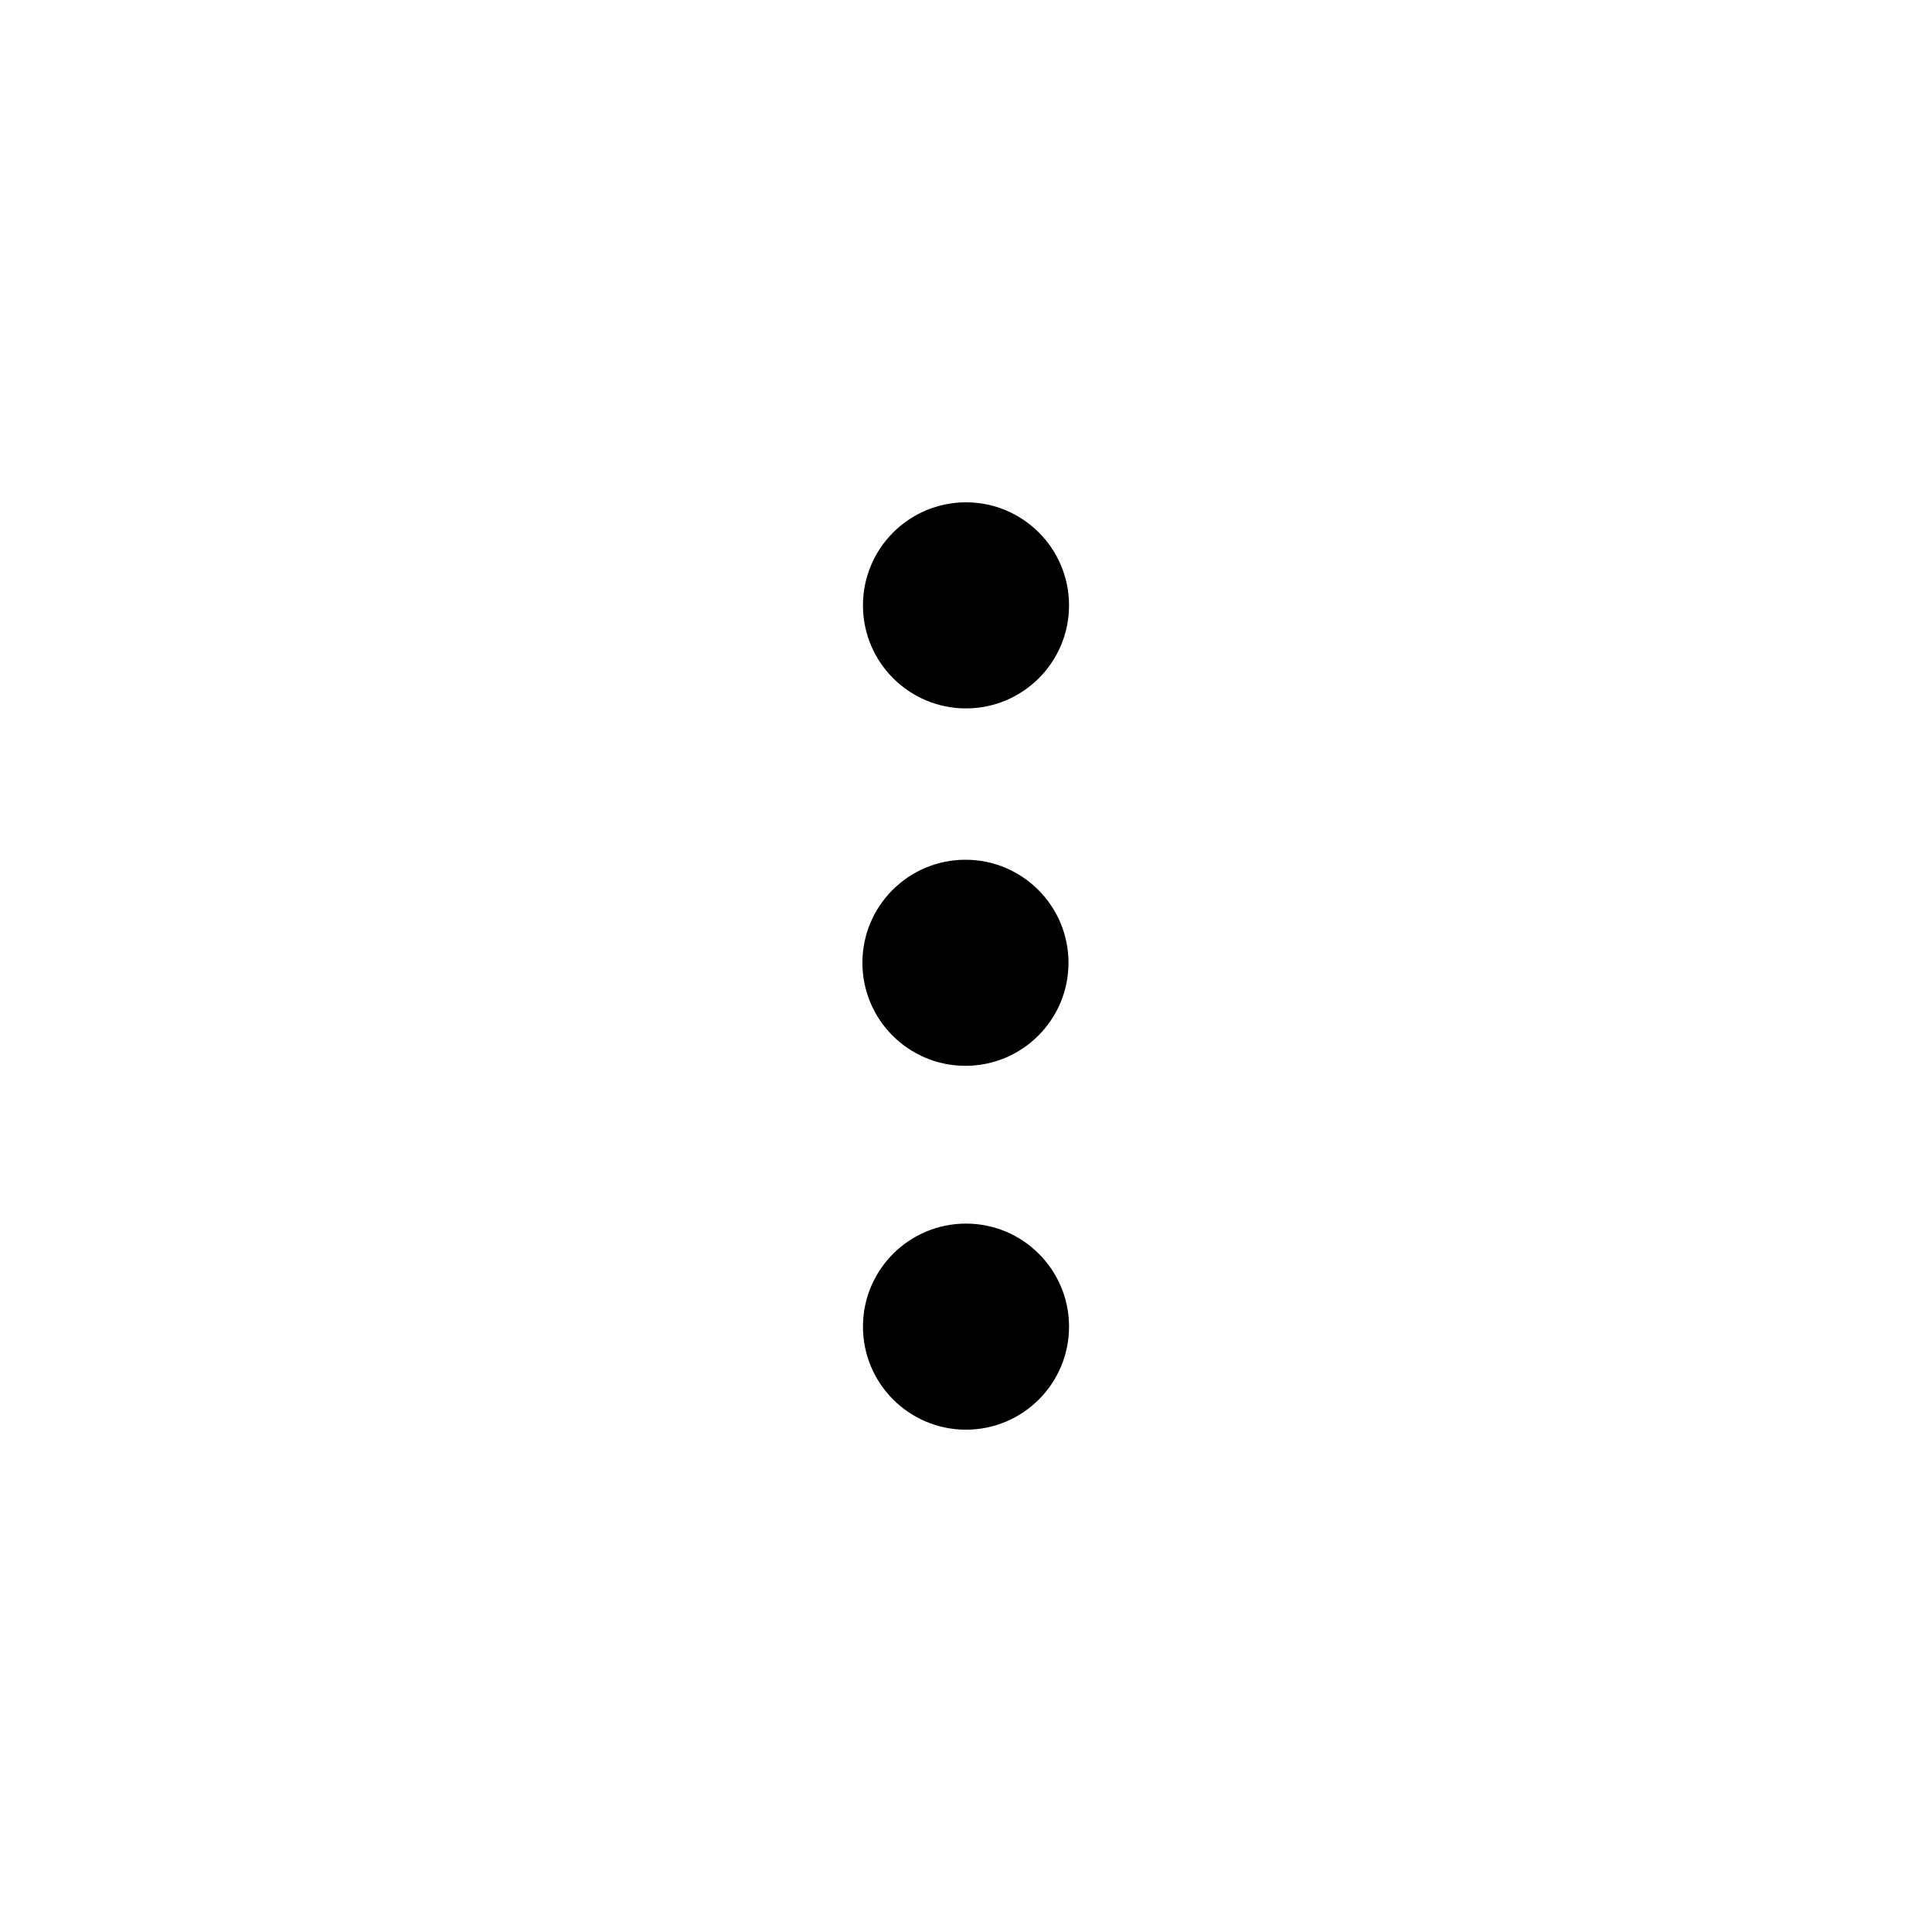
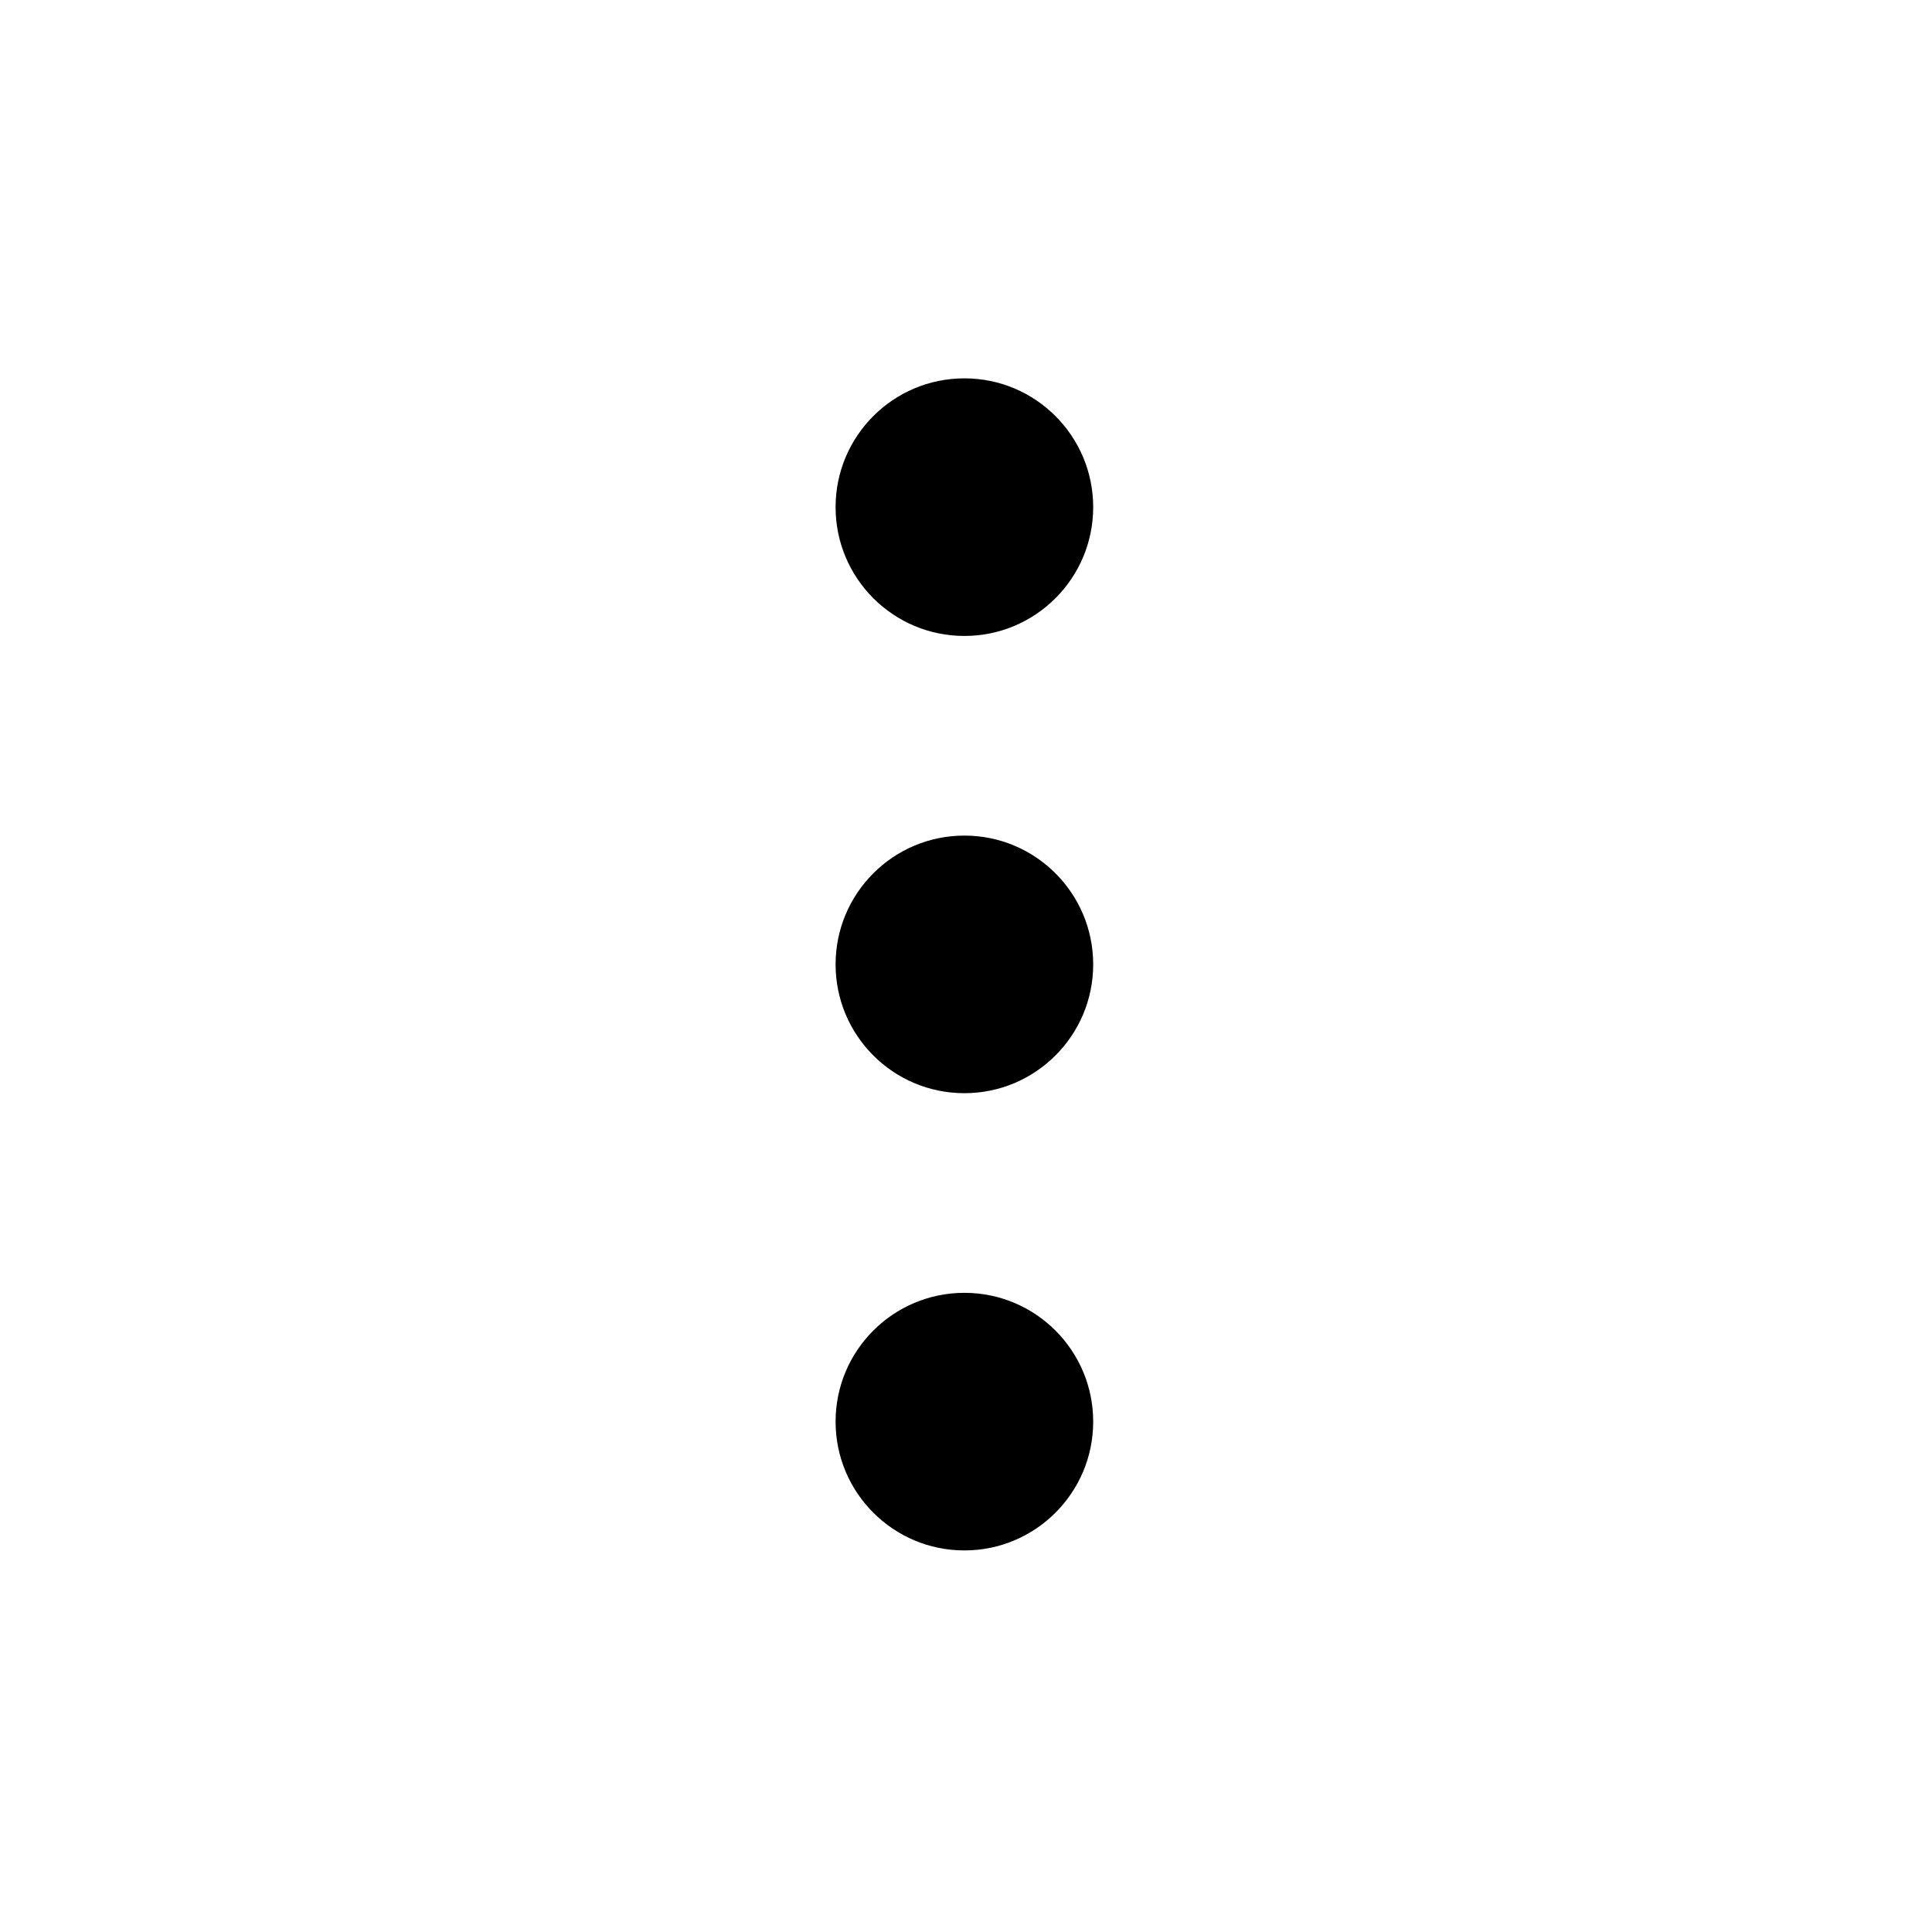
- <svg xmlns="http://www.w3.org/2000/svg" id="bed13a19-a255-4e97-980e-0c00b7ceb329" data-name="Icons" viewBox="0 0 600 600">
-   <circle cx="300" cy="188" r="32" />
-   <circle cx="299.83" cy="299" r="32" />
-   <circle cx="300" cy="412" r="32" />
+ <svg xmlns="http://www.w3.org/2000/svg" id="addd9298-002f-4fef-8cf3-0c5076a840ed" data-name="Icons" viewBox="0 0 600 600">
+   <circle cx="299.5" cy="157.5" r="40" />
+   <circle cx="299.5" cy="299.5" r="40" />
+   <circle cx="299.5" cy="441.5" r="40" />
</svg>
